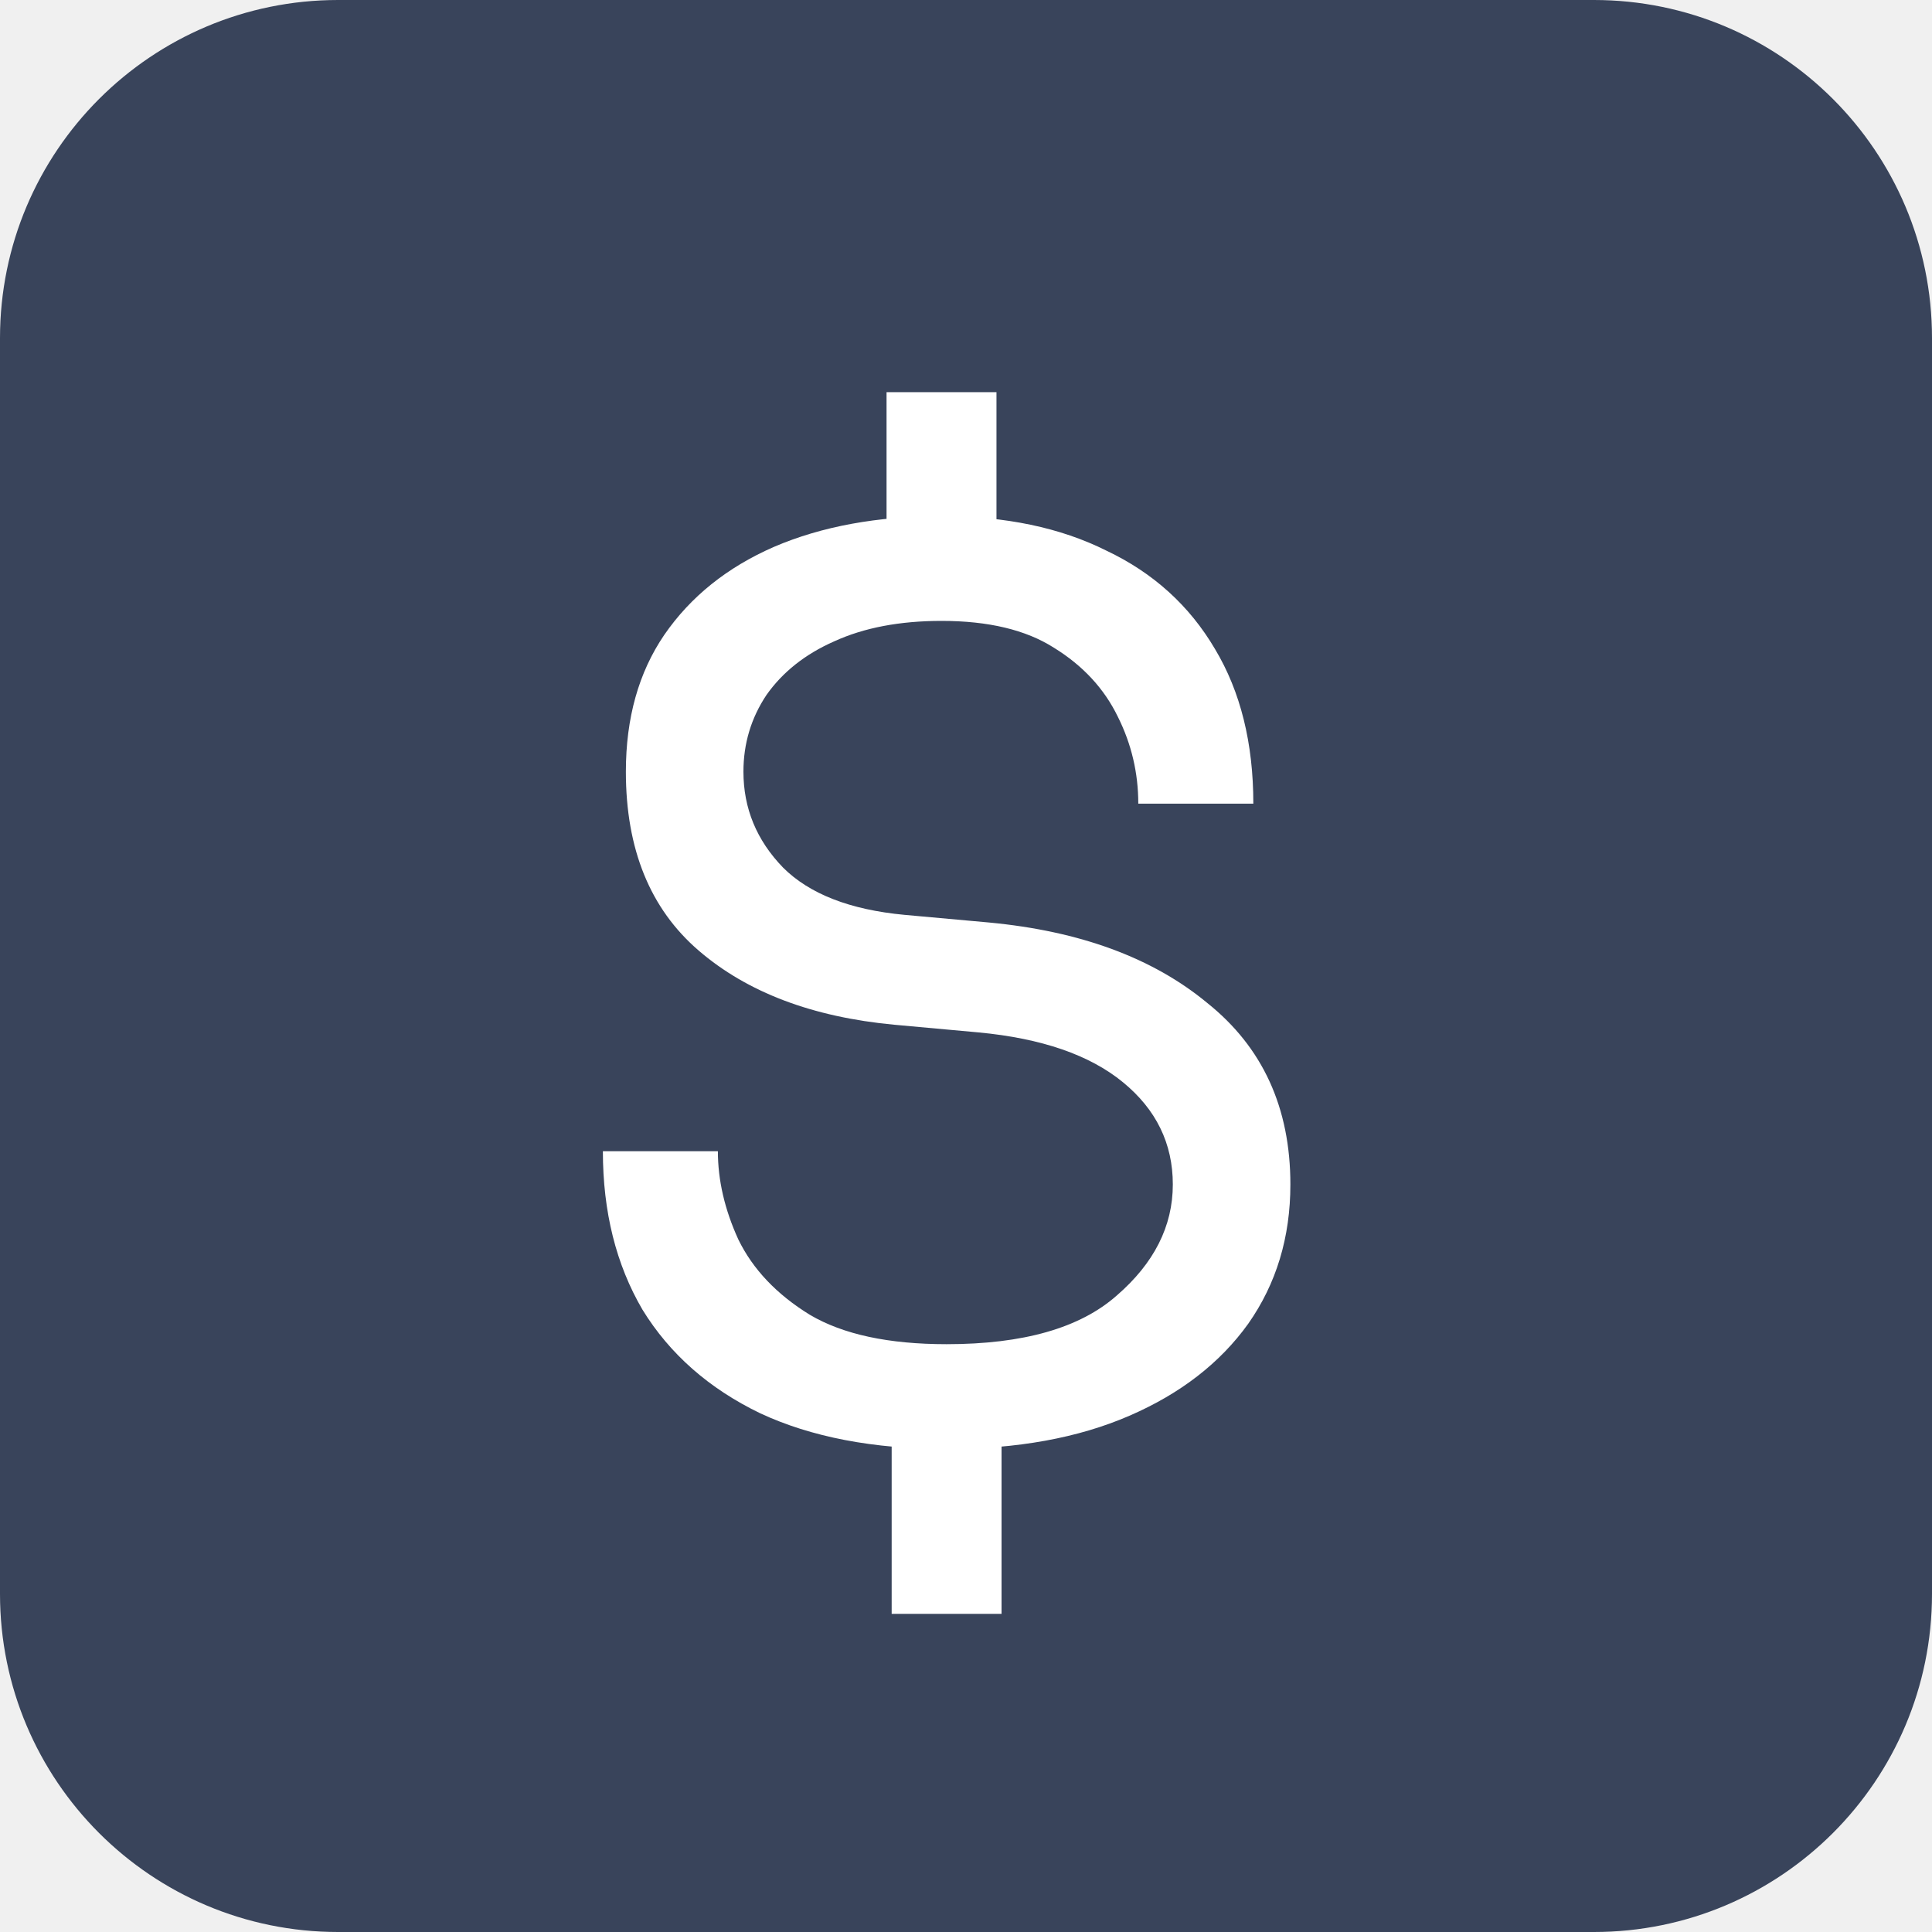
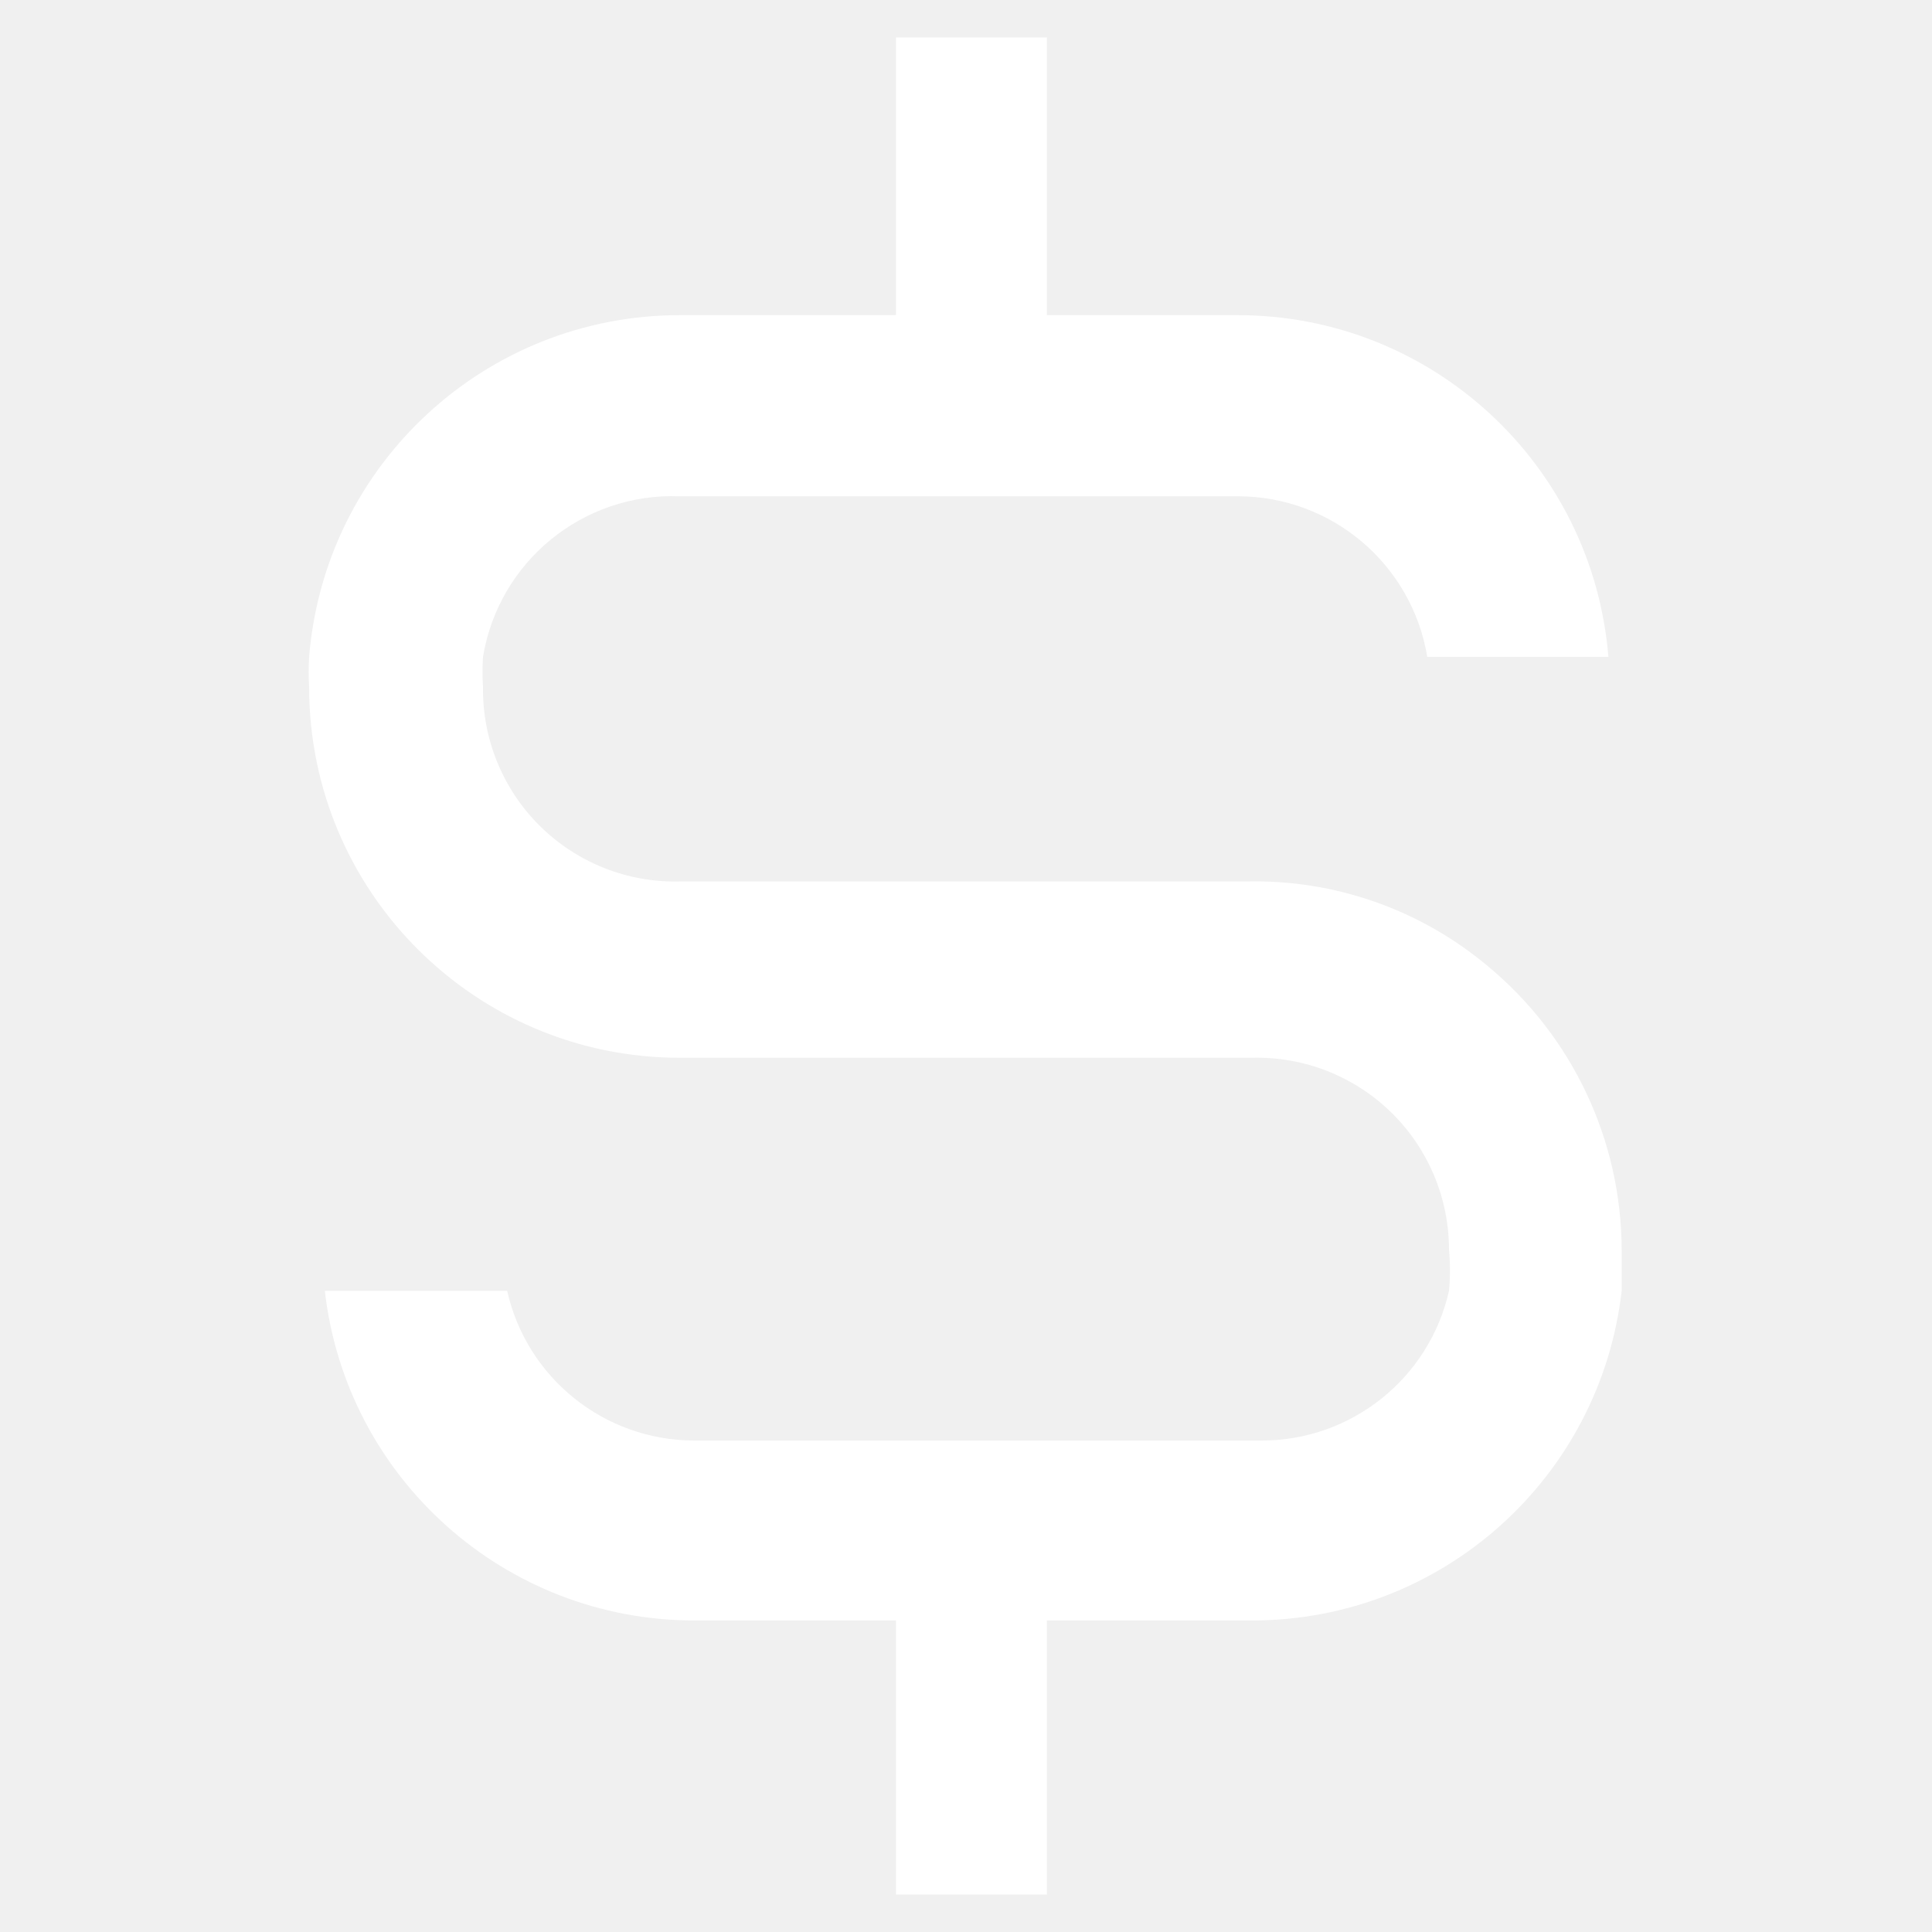
- <svg xmlns="http://www.w3.org/2000/svg" width="40" height="40" viewBox="0 0 40 40" fill="none">
-   <path d="M0 7C0 3.134 3.134 0 7 0H33C36.866 0 40 3.134 40 7V33C40 36.866 36.866 40 33 40H7C3.134 40 0 36.866 0 33V7Z" fill="#39445B" fillOpacity="0.2" />
-   <path d="M19.599 30C18.082 30 16.794 29.753 15.736 29.259C14.678 28.748 13.866 28.033 13.302 27.116C12.755 26.181 12.482 25.088 12.482 23.835H14.863C14.863 24.435 15.004 25.044 15.286 25.661C15.586 26.278 16.08 26.799 16.768 27.222C17.456 27.628 18.399 27.83 19.599 27.83C21.186 27.83 22.359 27.495 23.118 26.825C23.894 26.155 24.282 25.387 24.282 24.523C24.282 23.677 23.938 22.971 23.25 22.407C22.562 21.842 21.566 21.498 20.26 21.375L18.514 21.216C16.821 21.057 15.471 20.546 14.466 19.681C13.461 18.817 12.958 17.582 12.958 15.977C12.958 14.866 13.223 13.922 13.752 13.146C14.298 12.352 15.057 11.744 16.027 11.321C17.015 10.897 18.17 10.686 19.493 10.686C20.816 10.686 21.954 10.924 22.906 11.4C23.876 11.859 24.626 12.538 25.155 13.437C25.684 14.319 25.949 15.386 25.949 16.639H23.567C23.567 16.004 23.426 15.404 23.144 14.84C22.862 14.258 22.421 13.781 21.821 13.411C21.239 13.04 20.463 12.855 19.493 12.855C18.629 12.855 17.888 12.996 17.27 13.279C16.671 13.543 16.203 13.914 15.868 14.39C15.551 14.866 15.392 15.395 15.392 15.977C15.392 16.736 15.665 17.397 16.212 17.962C16.759 18.508 17.597 18.835 18.726 18.941L20.472 19.099C22.359 19.276 23.867 19.831 24.996 20.766C26.143 21.683 26.716 22.936 26.716 24.523C26.716 25.617 26.425 26.578 25.843 27.407C25.261 28.218 24.441 28.854 23.382 29.312C22.324 29.771 21.063 30 19.599 30ZM18.461 33.413V29.55H20.736V33.413H18.461ZM18.355 11.982V8.119H20.631V11.982H18.355Z" fill="white" />
+ <svg xmlns="http://www.w3.org/2000/svg" fill="#ffffff" width="800px" height="800px" viewBox="0 0 16 16">
+   <g id="SVGRepo_bgCarrier" stroke-width="0" />
+   <g id="SVGRepo_tracerCarrier" stroke-linecap="round" stroke-linejoin="round" />
+   <g id="SVGRepo_iconCarrier">
+     <path d="M12.32 8a3 3 0 0 0-2-.7H5.63A1.59 1.59 0 0 1 4 5.69a2 2 0 0 1 0-.25 1.59 1.59 0 0 1 1.63-1.33h4.62a1.59 1.59 0 0 1 1.57 1.33h1.5a3.08 3.08 0 0 0-3.07-2.83H8.67V.31H7.42v2.3H5.63a3.08 3.08 0 0 0-3.07 2.83 2.09 2.09 0 0 0 0 .25 3.07 3.07 0 0 0 3.07 3.07h4.74A1.59 1.59 0 0 1 12 10.35a1.86 1.86 0 0 1 0 .34 1.59 1.59 0 0 1-1.55 1.24h-4.7a1.59 1.59 0 0 1-1.55-1.24H2.69a3.08 3.08 0 0 0 3.06 2.73h1.67v2.27h1.25v-2.27h1.7a3.08 3.08 0 0 0 3.06-2.73v-.34A3.06 3.06 0 0 0 12.32 8z" />
+   </g>
</svg>
